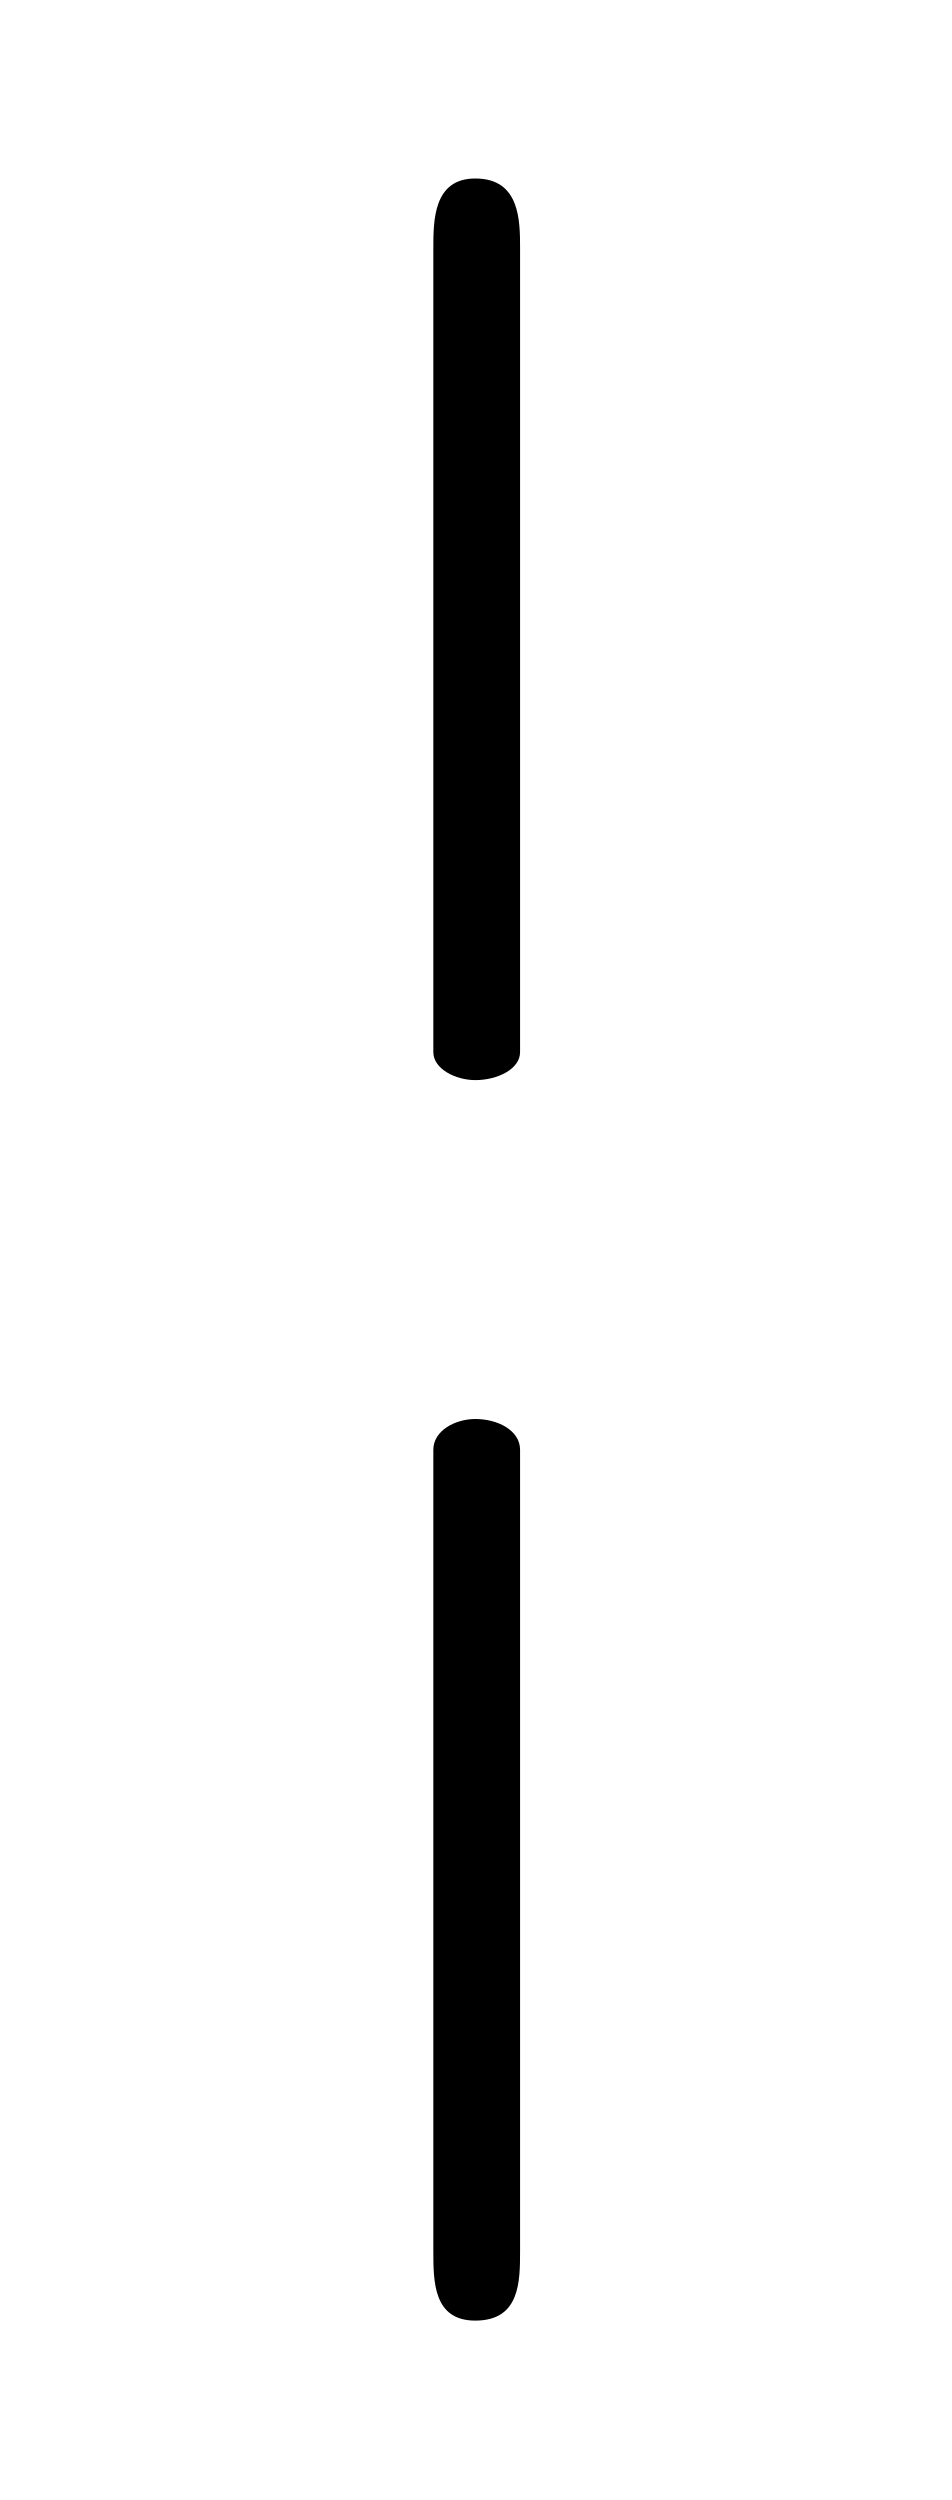
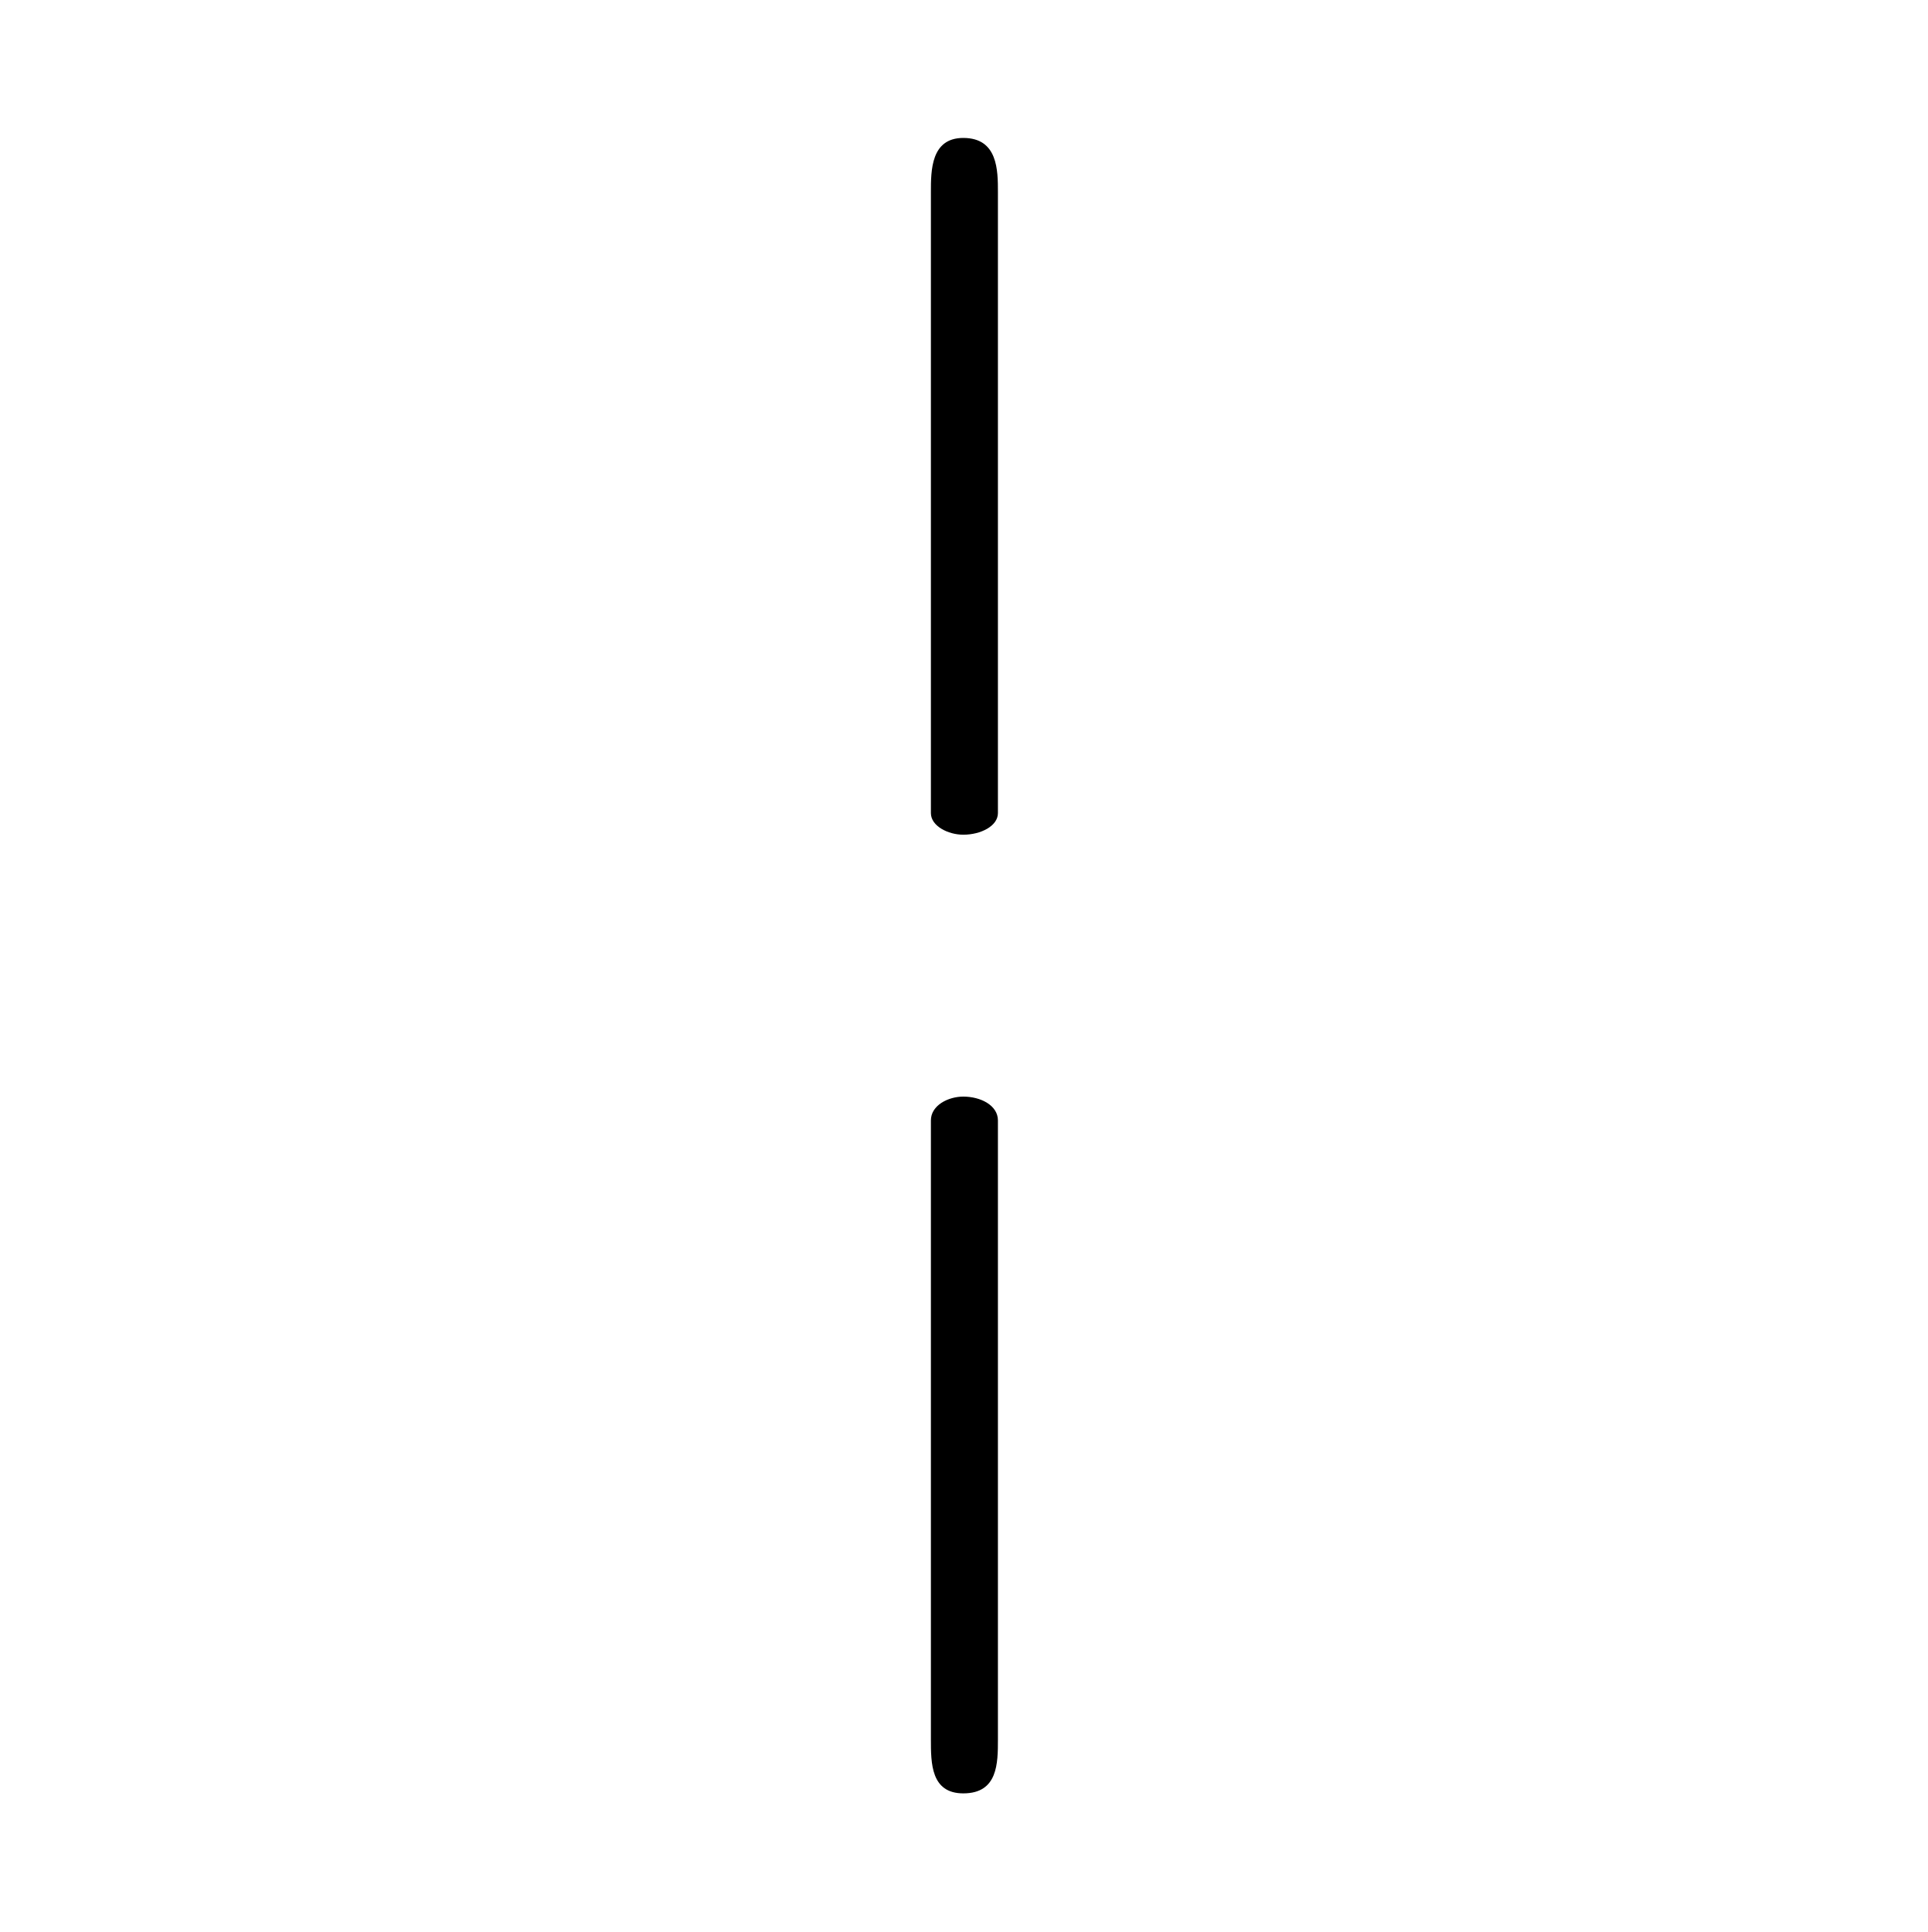
- <svg xmlns="http://www.w3.org/2000/svg" xmlns:xlink="http://www.w3.org/1999/xlink" width="5.31pt" height="13.95pt" viewBox="0 0 5.31 13.95">
+ <svg xmlns="http://www.w3.org/2000/svg" xmlns:xlink="http://www.w3.org/1999/xlink" width="13.92pt" height="13.95pt" viewBox="0 0 13.92 13.95">
  <defs>
    <g>
      <g id="glyph-0-0">
-         <path d="M 1.906 -4.094 L 1.906 -8.578 C 1.906 -8.734 1.906 -8.969 1.656 -8.969 C 1.422 -8.969 1.422 -8.734 1.422 -8.578 L 1.422 -4.094 C 1.422 -4 1.547 -3.938 1.656 -3.938 C 1.781 -3.938 1.906 -4 1.906 -4.094 Z M 1.906 2.594 L 1.906 -1.875 C 1.906 -1.984 1.781 -2.047 1.656 -2.047 C 1.547 -2.047 1.422 -1.984 1.422 -1.875 L 1.422 2.594 C 1.422 2.766 1.422 2.984 1.656 2.984 C 1.906 2.984 1.906 2.766 1.906 2.594 Z M 1.906 2.594 " />
+         <path style="stroke:none;" d="M 1.906 -4.094 L 1.906 -8.578 C 1.906 -8.734 1.906 -8.969 1.656 -8.969 C 1.422 -8.969 1.422 -8.734 1.422 -8.578 L 1.422 -4.094 C 1.422 -4 1.547 -3.938 1.656 -3.938 C 1.781 -3.938 1.906 -4 1.906 -4.094 Z M 1.906 2.594 L 1.906 -1.875 C 1.906 -1.984 1.781 -2.047 1.656 -2.047 C 1.547 -2.047 1.422 -1.984 1.422 -1.875 L 1.422 2.594 C 1.422 2.766 1.422 2.984 1.656 2.984 C 1.906 2.984 1.906 2.766 1.906 2.594 Z M 1.906 2.594 " />
      </g>
    </g>
  </defs>
  <g fill="rgb(0%, 0%, 0%)" fill-opacity="1">
-     <use xlink:href="#glyph-0-0" x="0.996" y="9.965" />
+     <use xlink:href="#glyph-0-0" x="5.3" y="9.965" />
  </g>
</svg>
